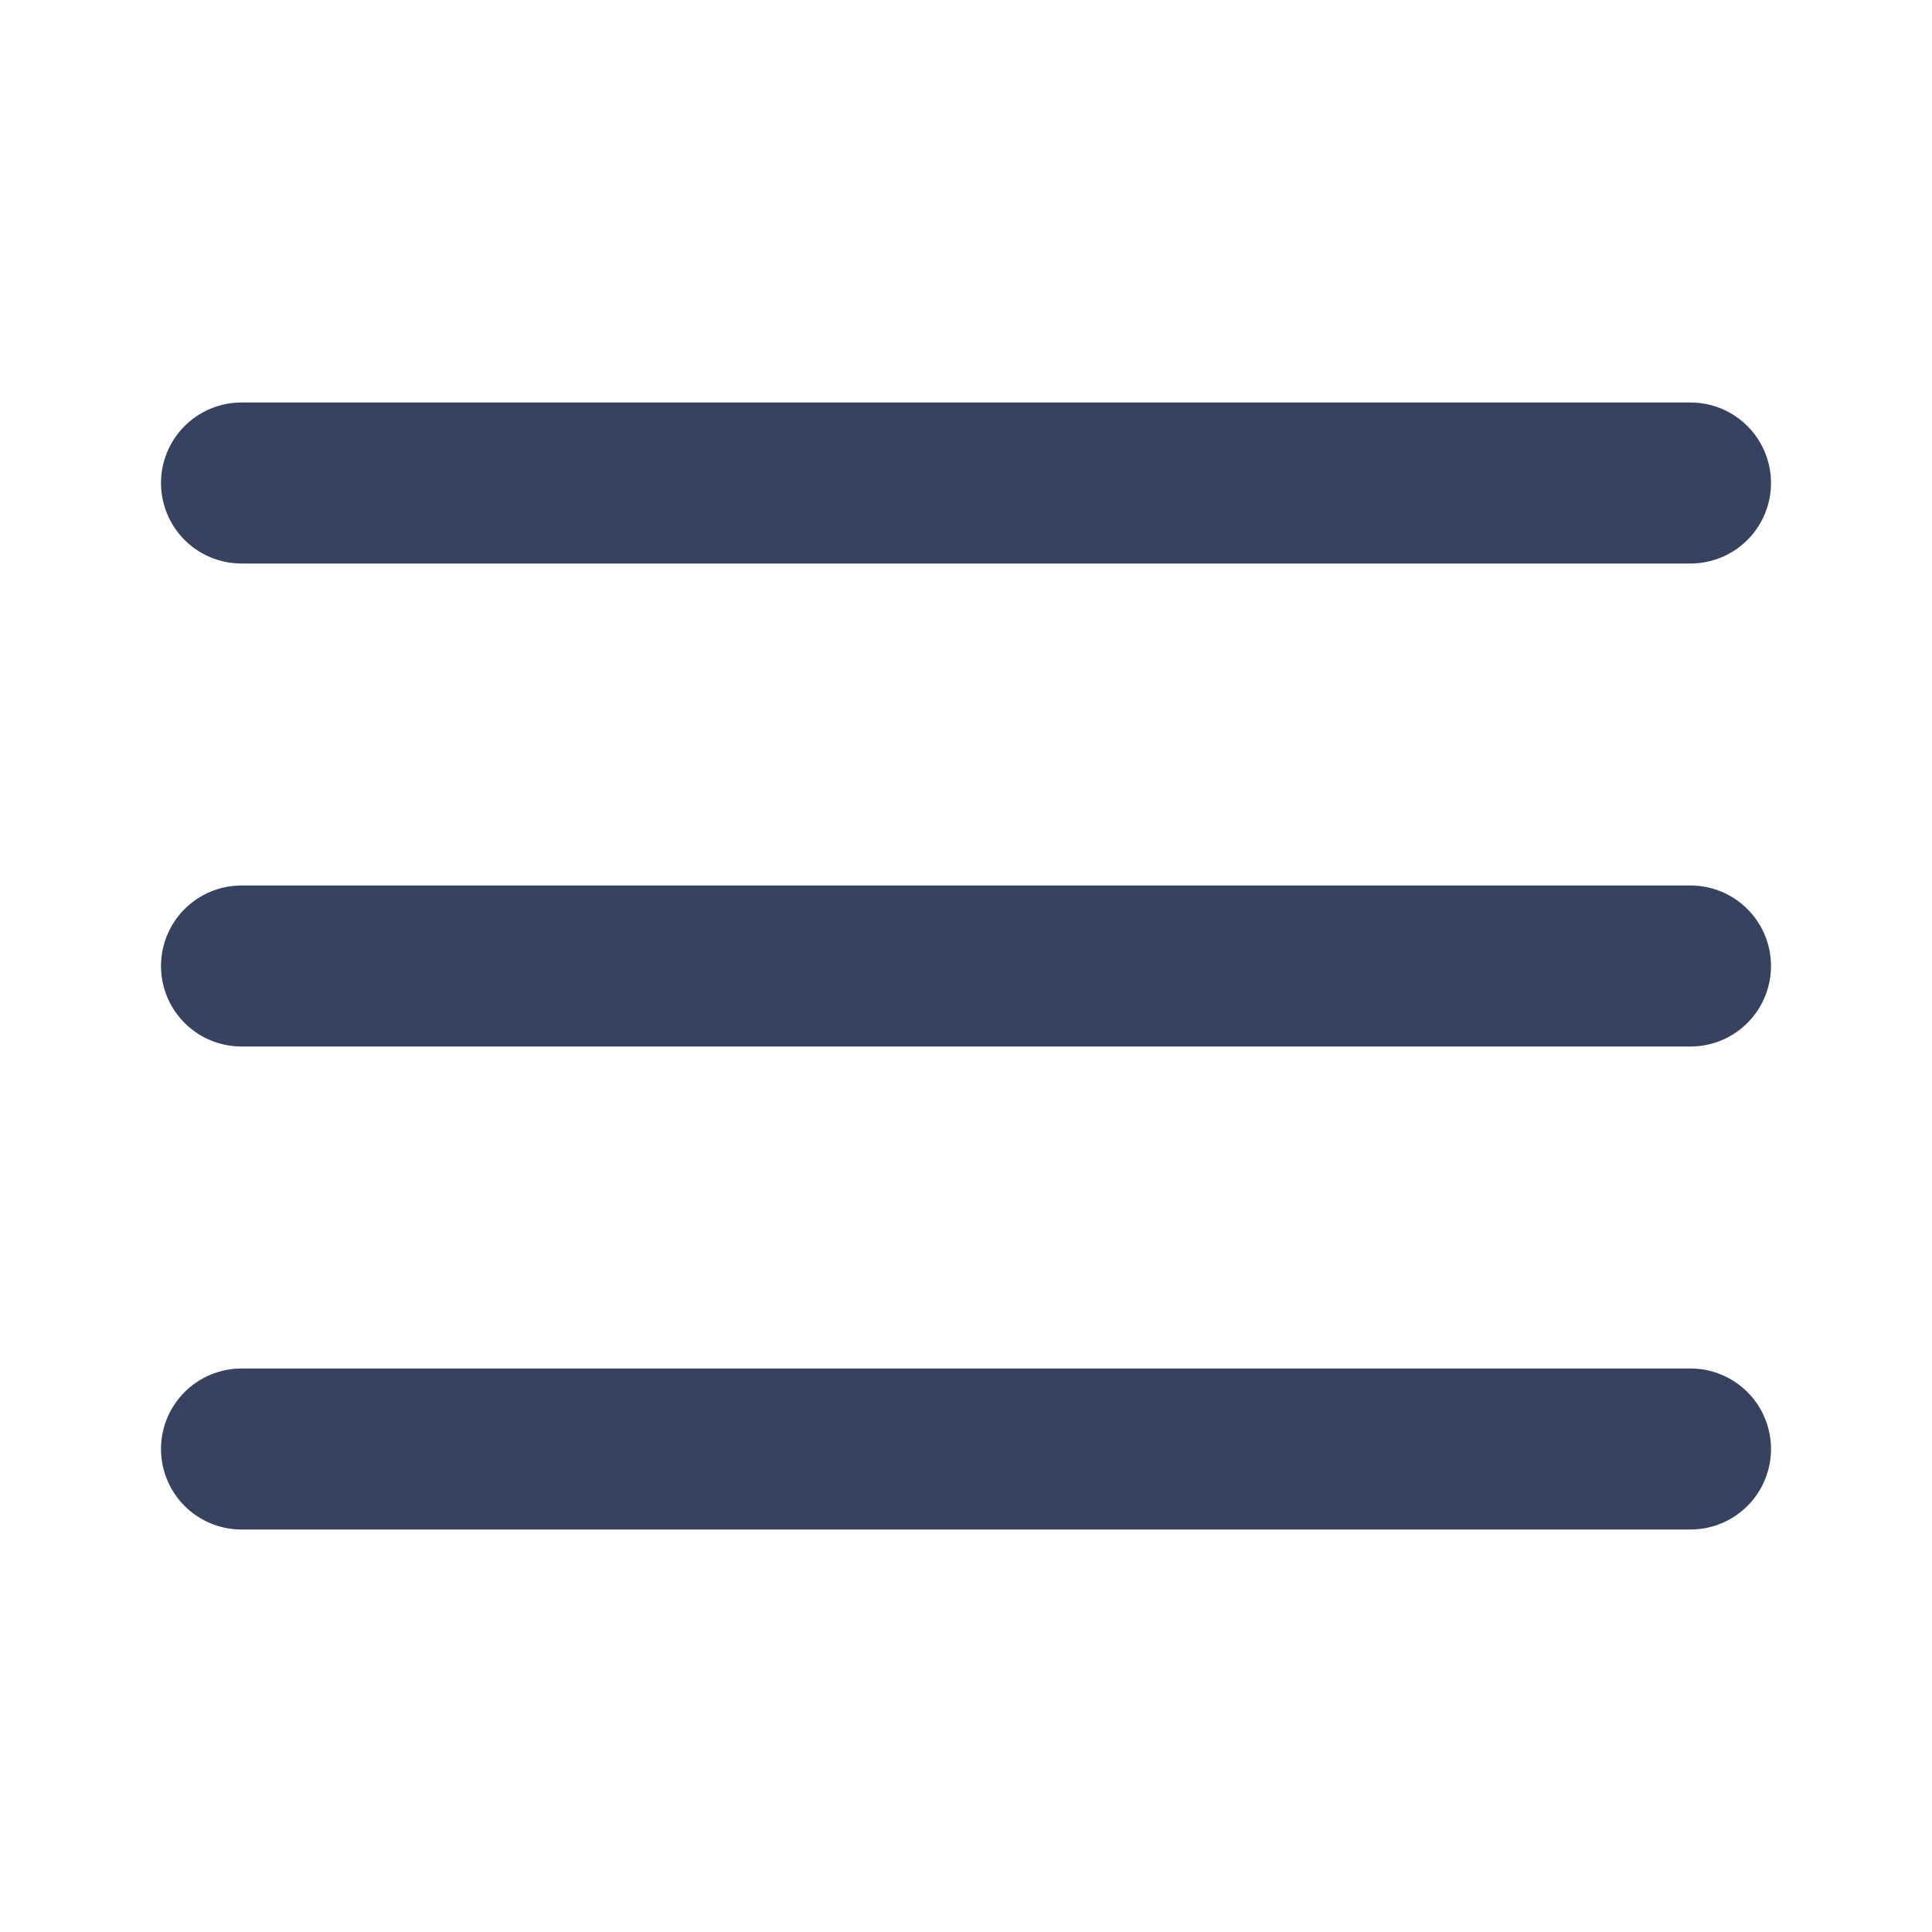
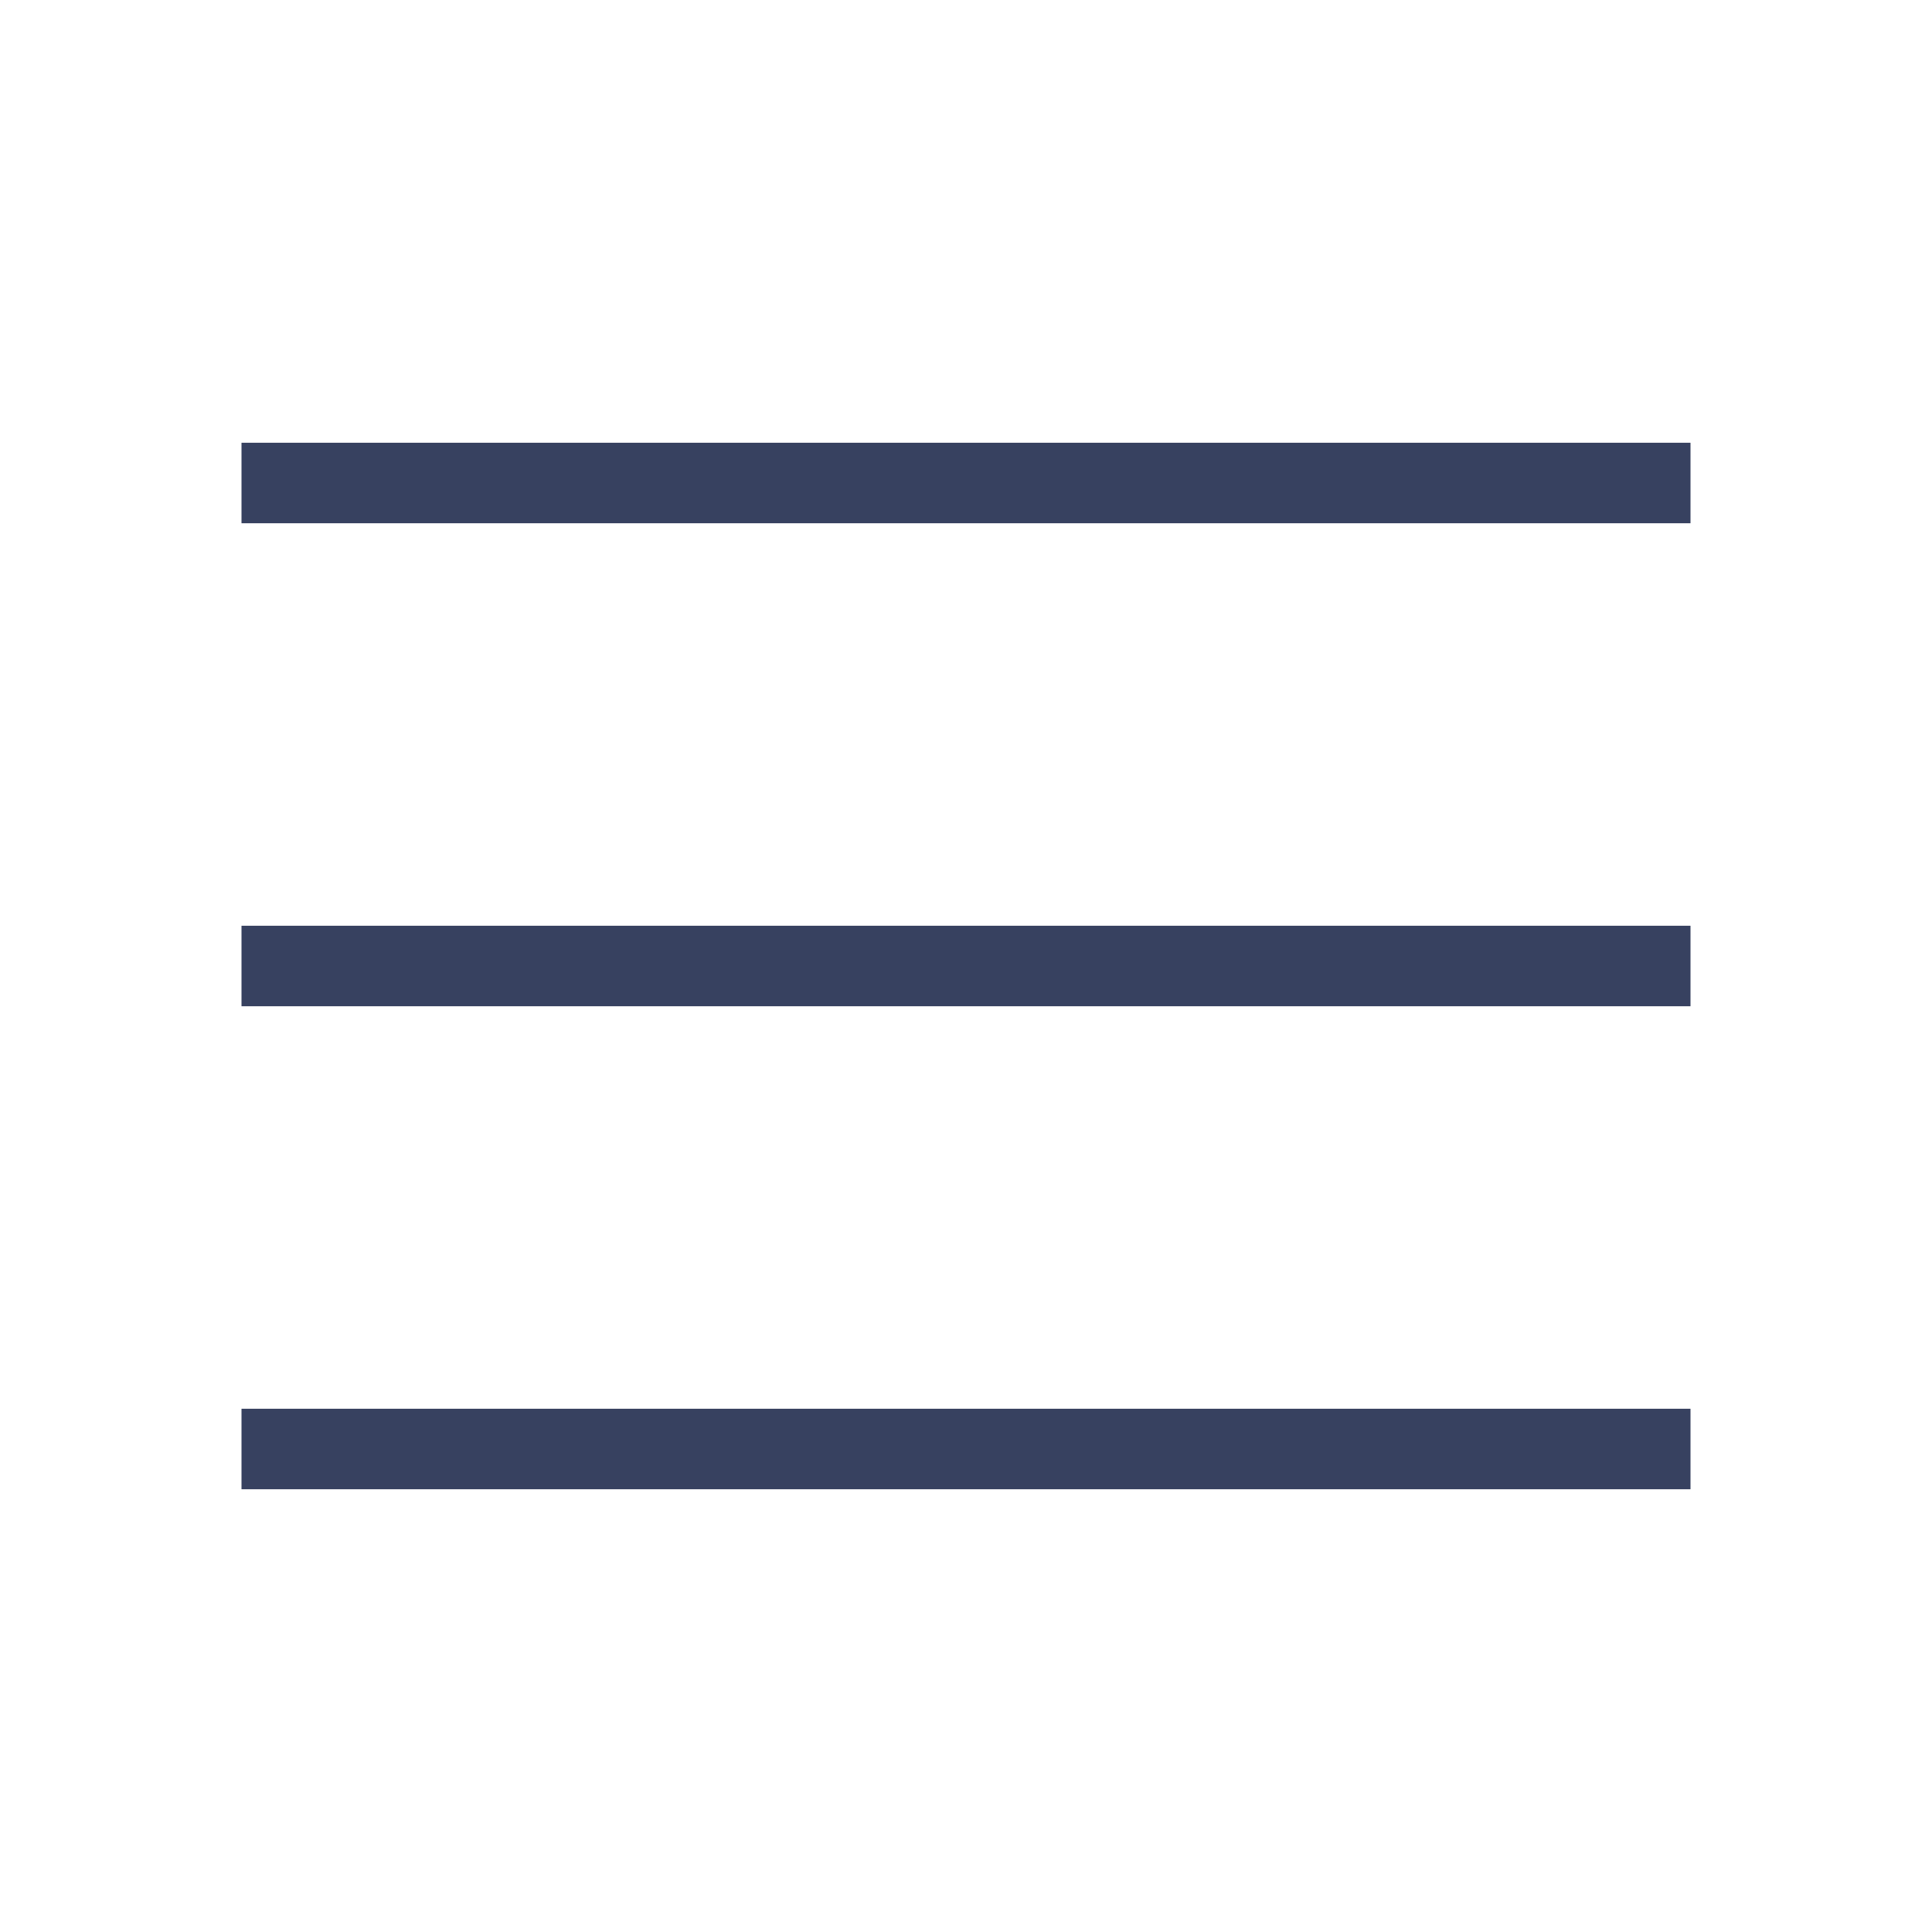
<svg xmlns="http://www.w3.org/2000/svg" width="24" height="24" viewBox="0 0 24 24" fill="none">
-   <path d="M3 12H21M3 6H21M3 18H21" stroke="#374160" stroke-width="2" stroke-linecap="round" stroke-linejoin="round" />
+   <path d="M3 12H21M3 6H21M3 18H21" stroke="#374160" strokeWidth="2" strokeLinecap="round" strokeLinejoin="round" />
</svg>
